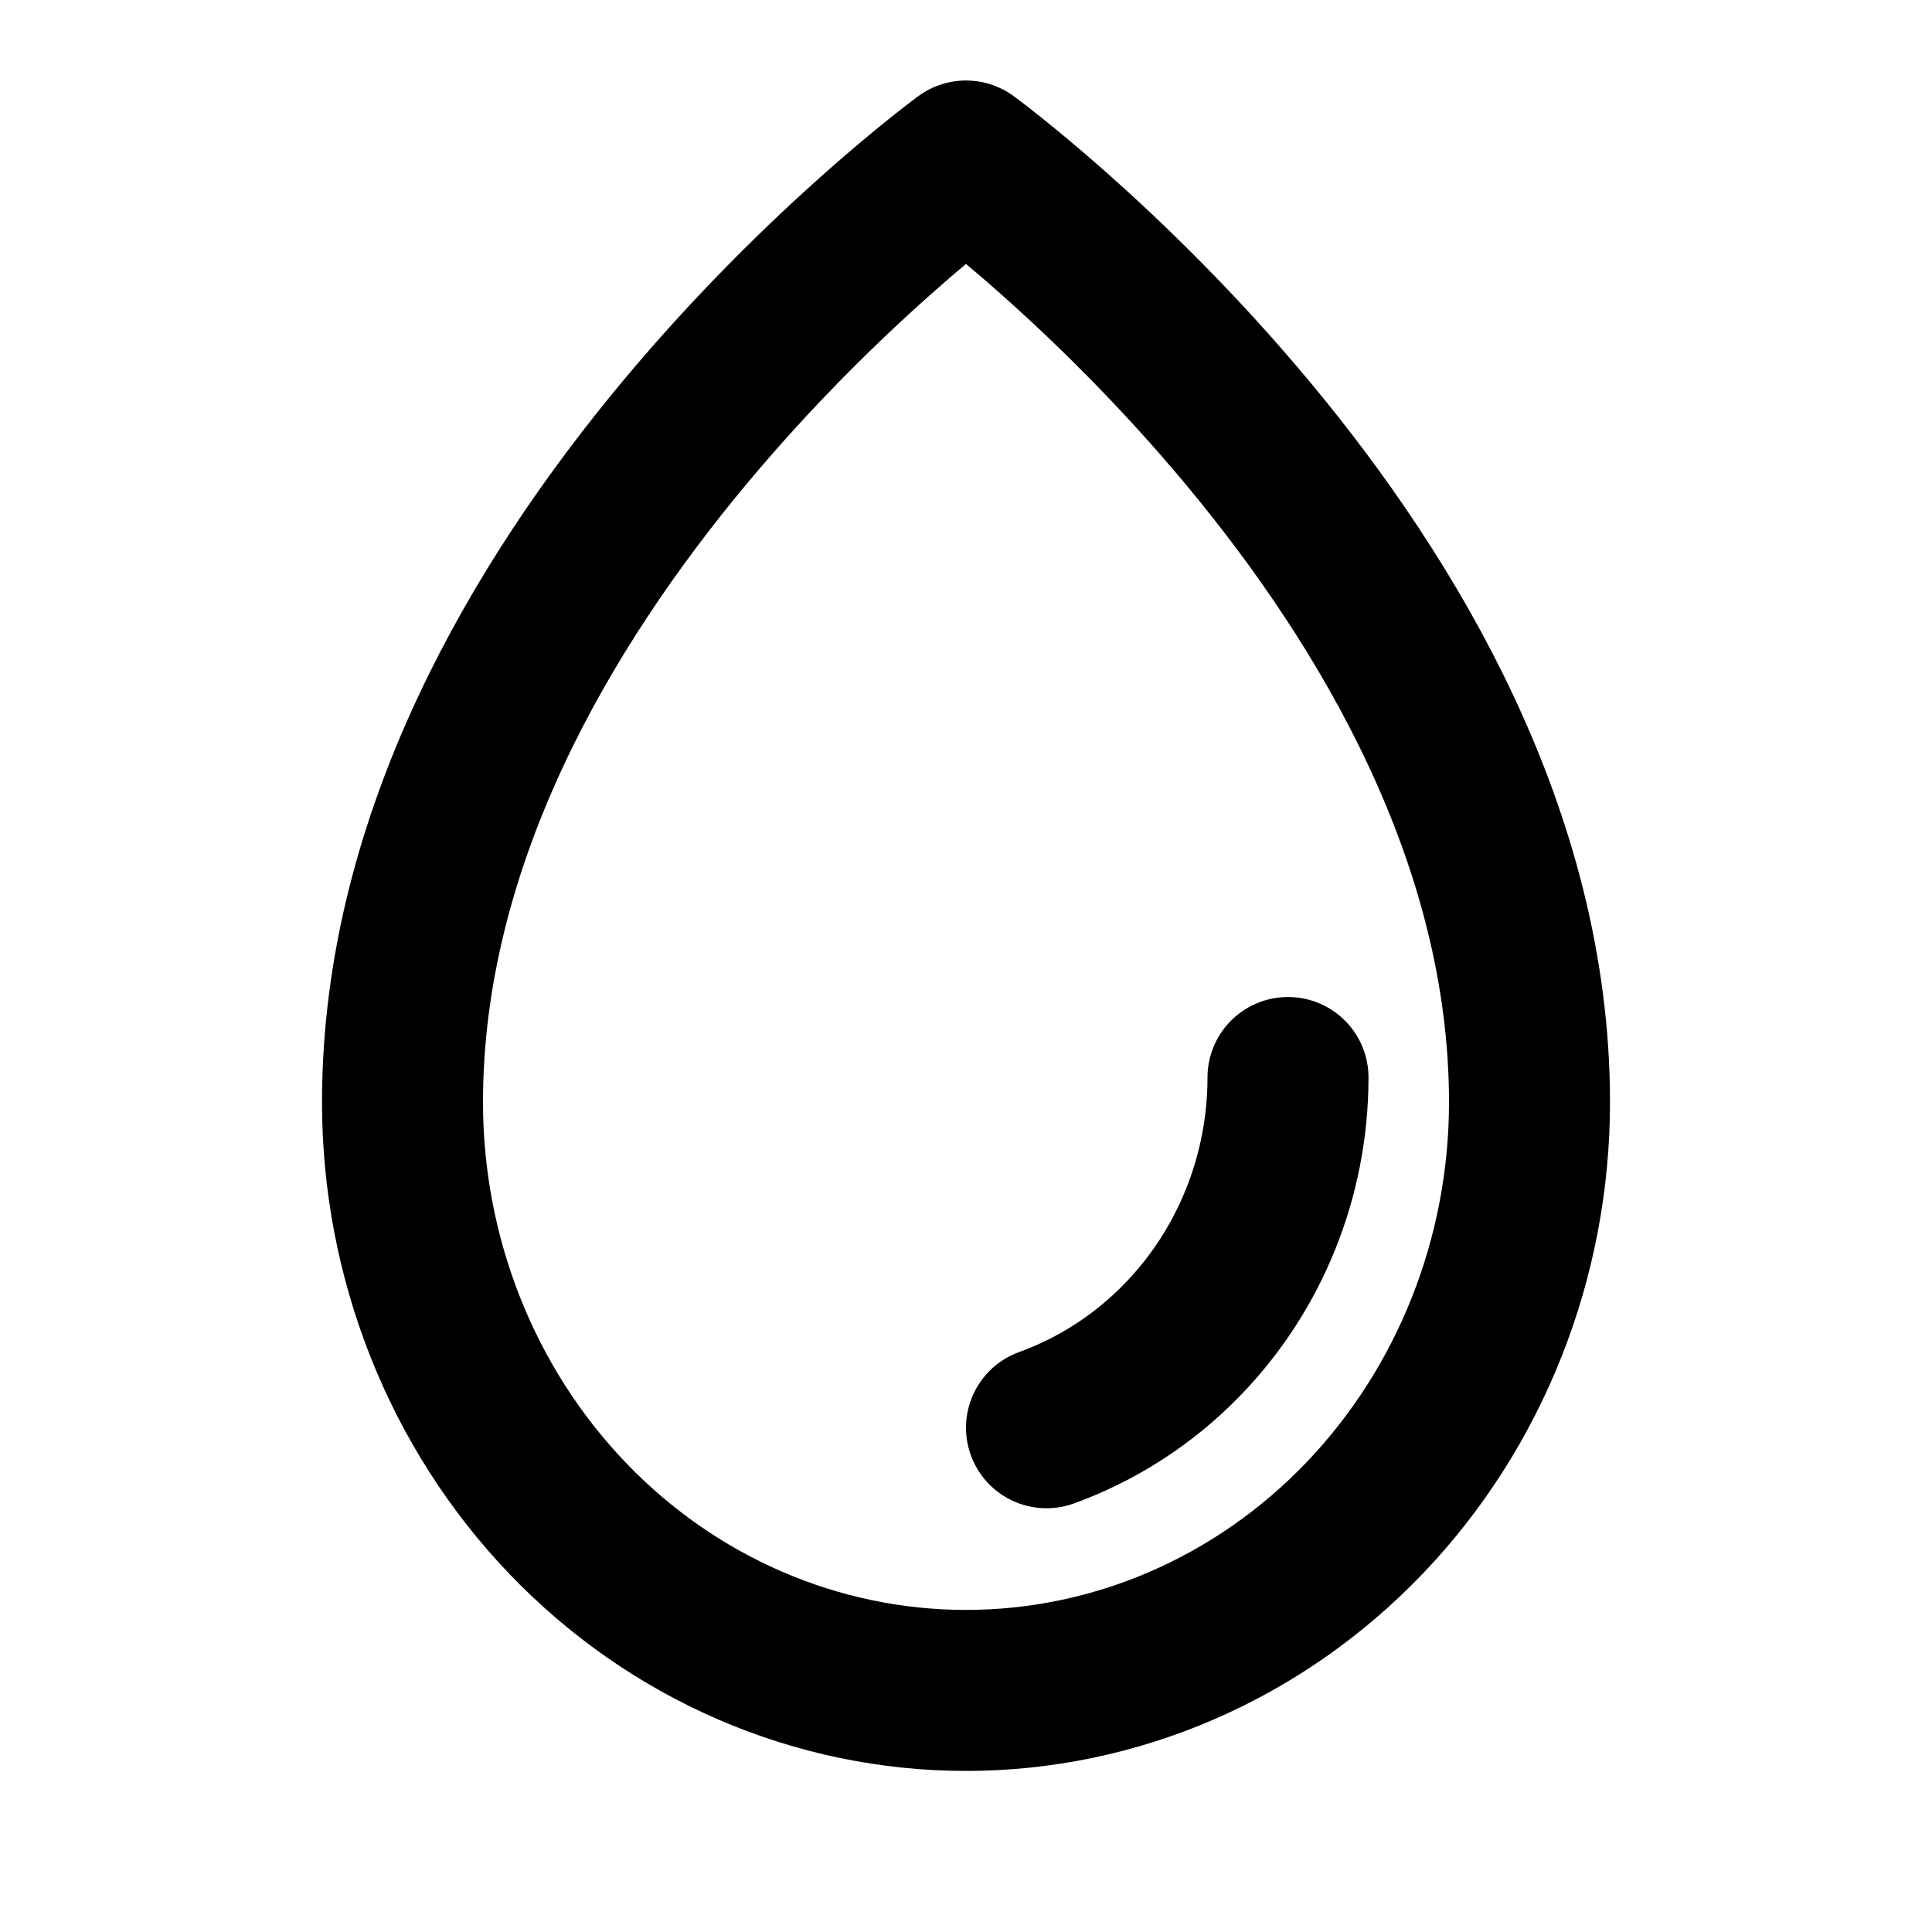
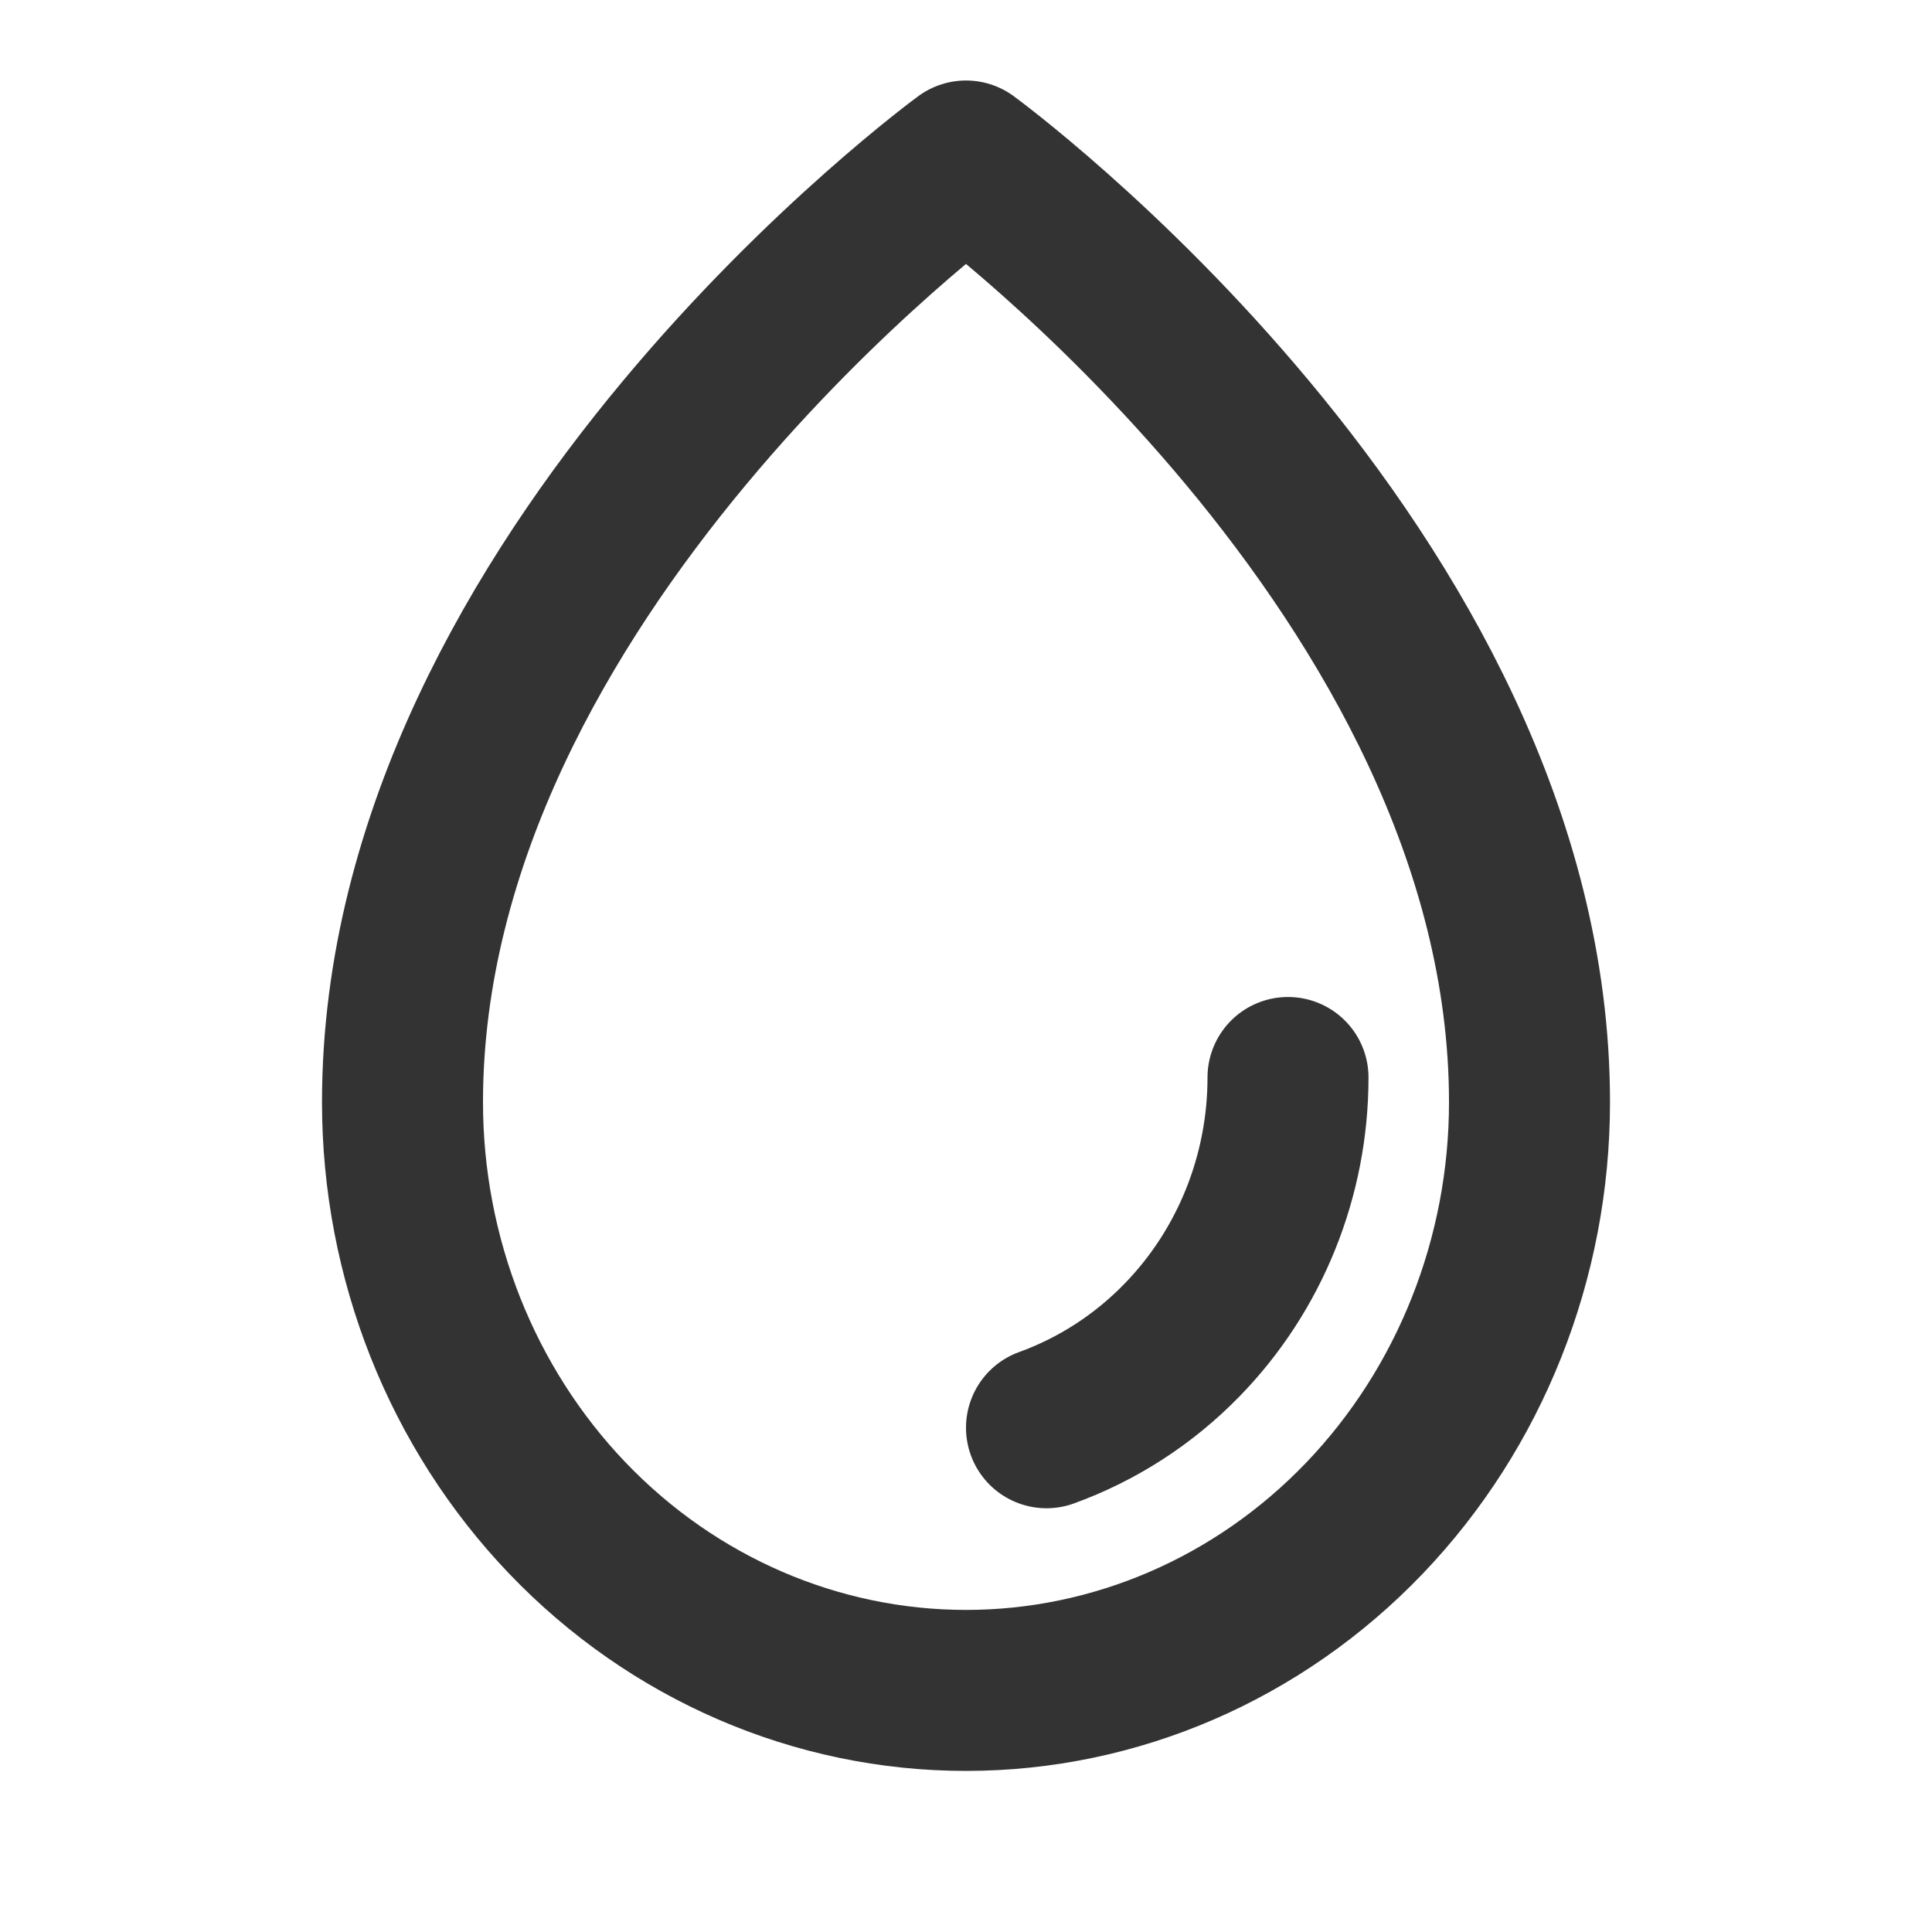
<svg xmlns="http://www.w3.org/2000/svg" width="800px" height="800px" viewBox="0 0 24 24" fill="none">
  <g id="Environment / Water_Drop">
-     <path id="Vector" d="M16 13.385C16 14.609 15.526 15.783 14.682 16.648C14.203 17.14 13.627 17.509 13 17.736M19 13.692C19 7.115 12 2 12 2C12 2 5 7.115 5 13.692C5 15.63 5.737 17.489 7.05 18.86C8.363 20.23 10.144 20.999 12 20.999C13.857 20.999 15.637 20.23 16.95 18.859C18.262 17.489 19 15.63 19 13.692Z" stroke="#000000" stroke-width="2" stroke-linecap="round" stroke-linejoin="round" />
+     <path id="Vector" d="M16 13.385C16 14.609 15.526 15.783 14.682 16.648C14.203 17.14 13.627 17.509 13 17.736M19 13.692C19 7.115 12 2 12 2C12 2 5 7.115 5 13.692C5 15.63 5.737 17.489 7.05 18.86C8.363 20.23 10.144 20.999 12 20.999C13.857 20.999 15.637 20.23 16.95 18.859C18.262 17.489 19 15.63 19 13.692Z" stroke="#333" stroke-width="2" stroke-linecap="round" stroke-linejoin="round" />
  </g>
</svg>
